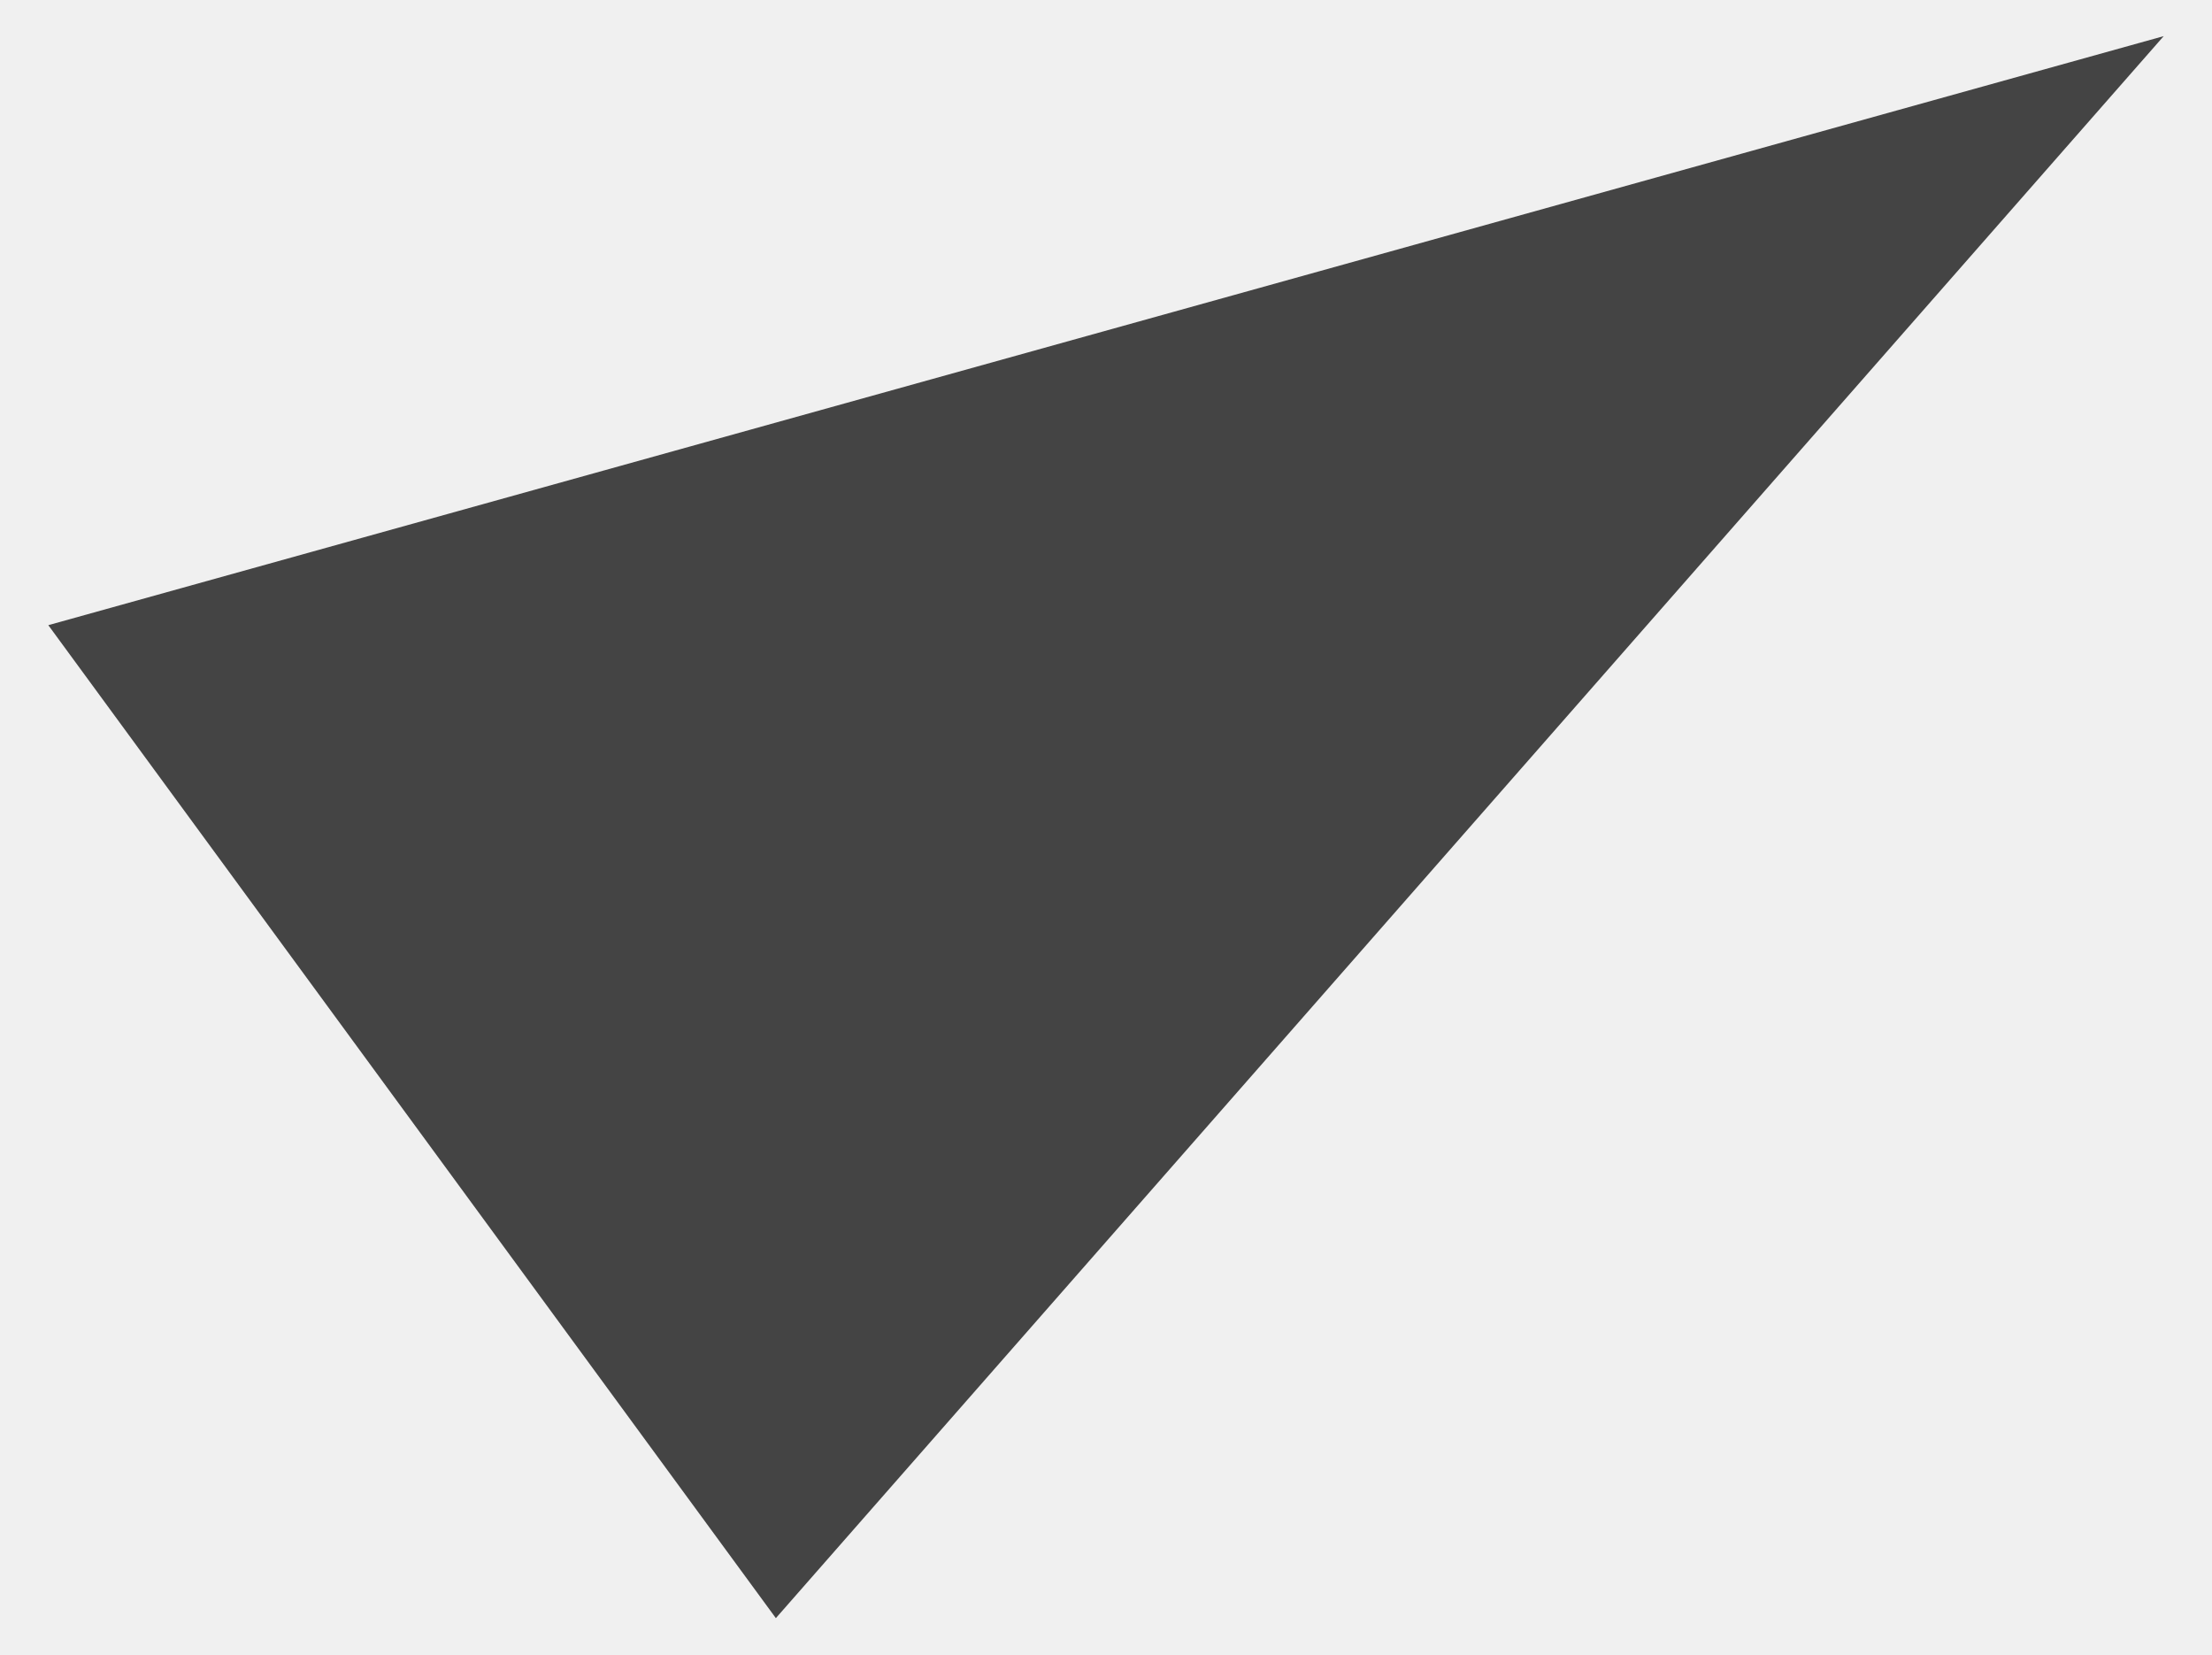
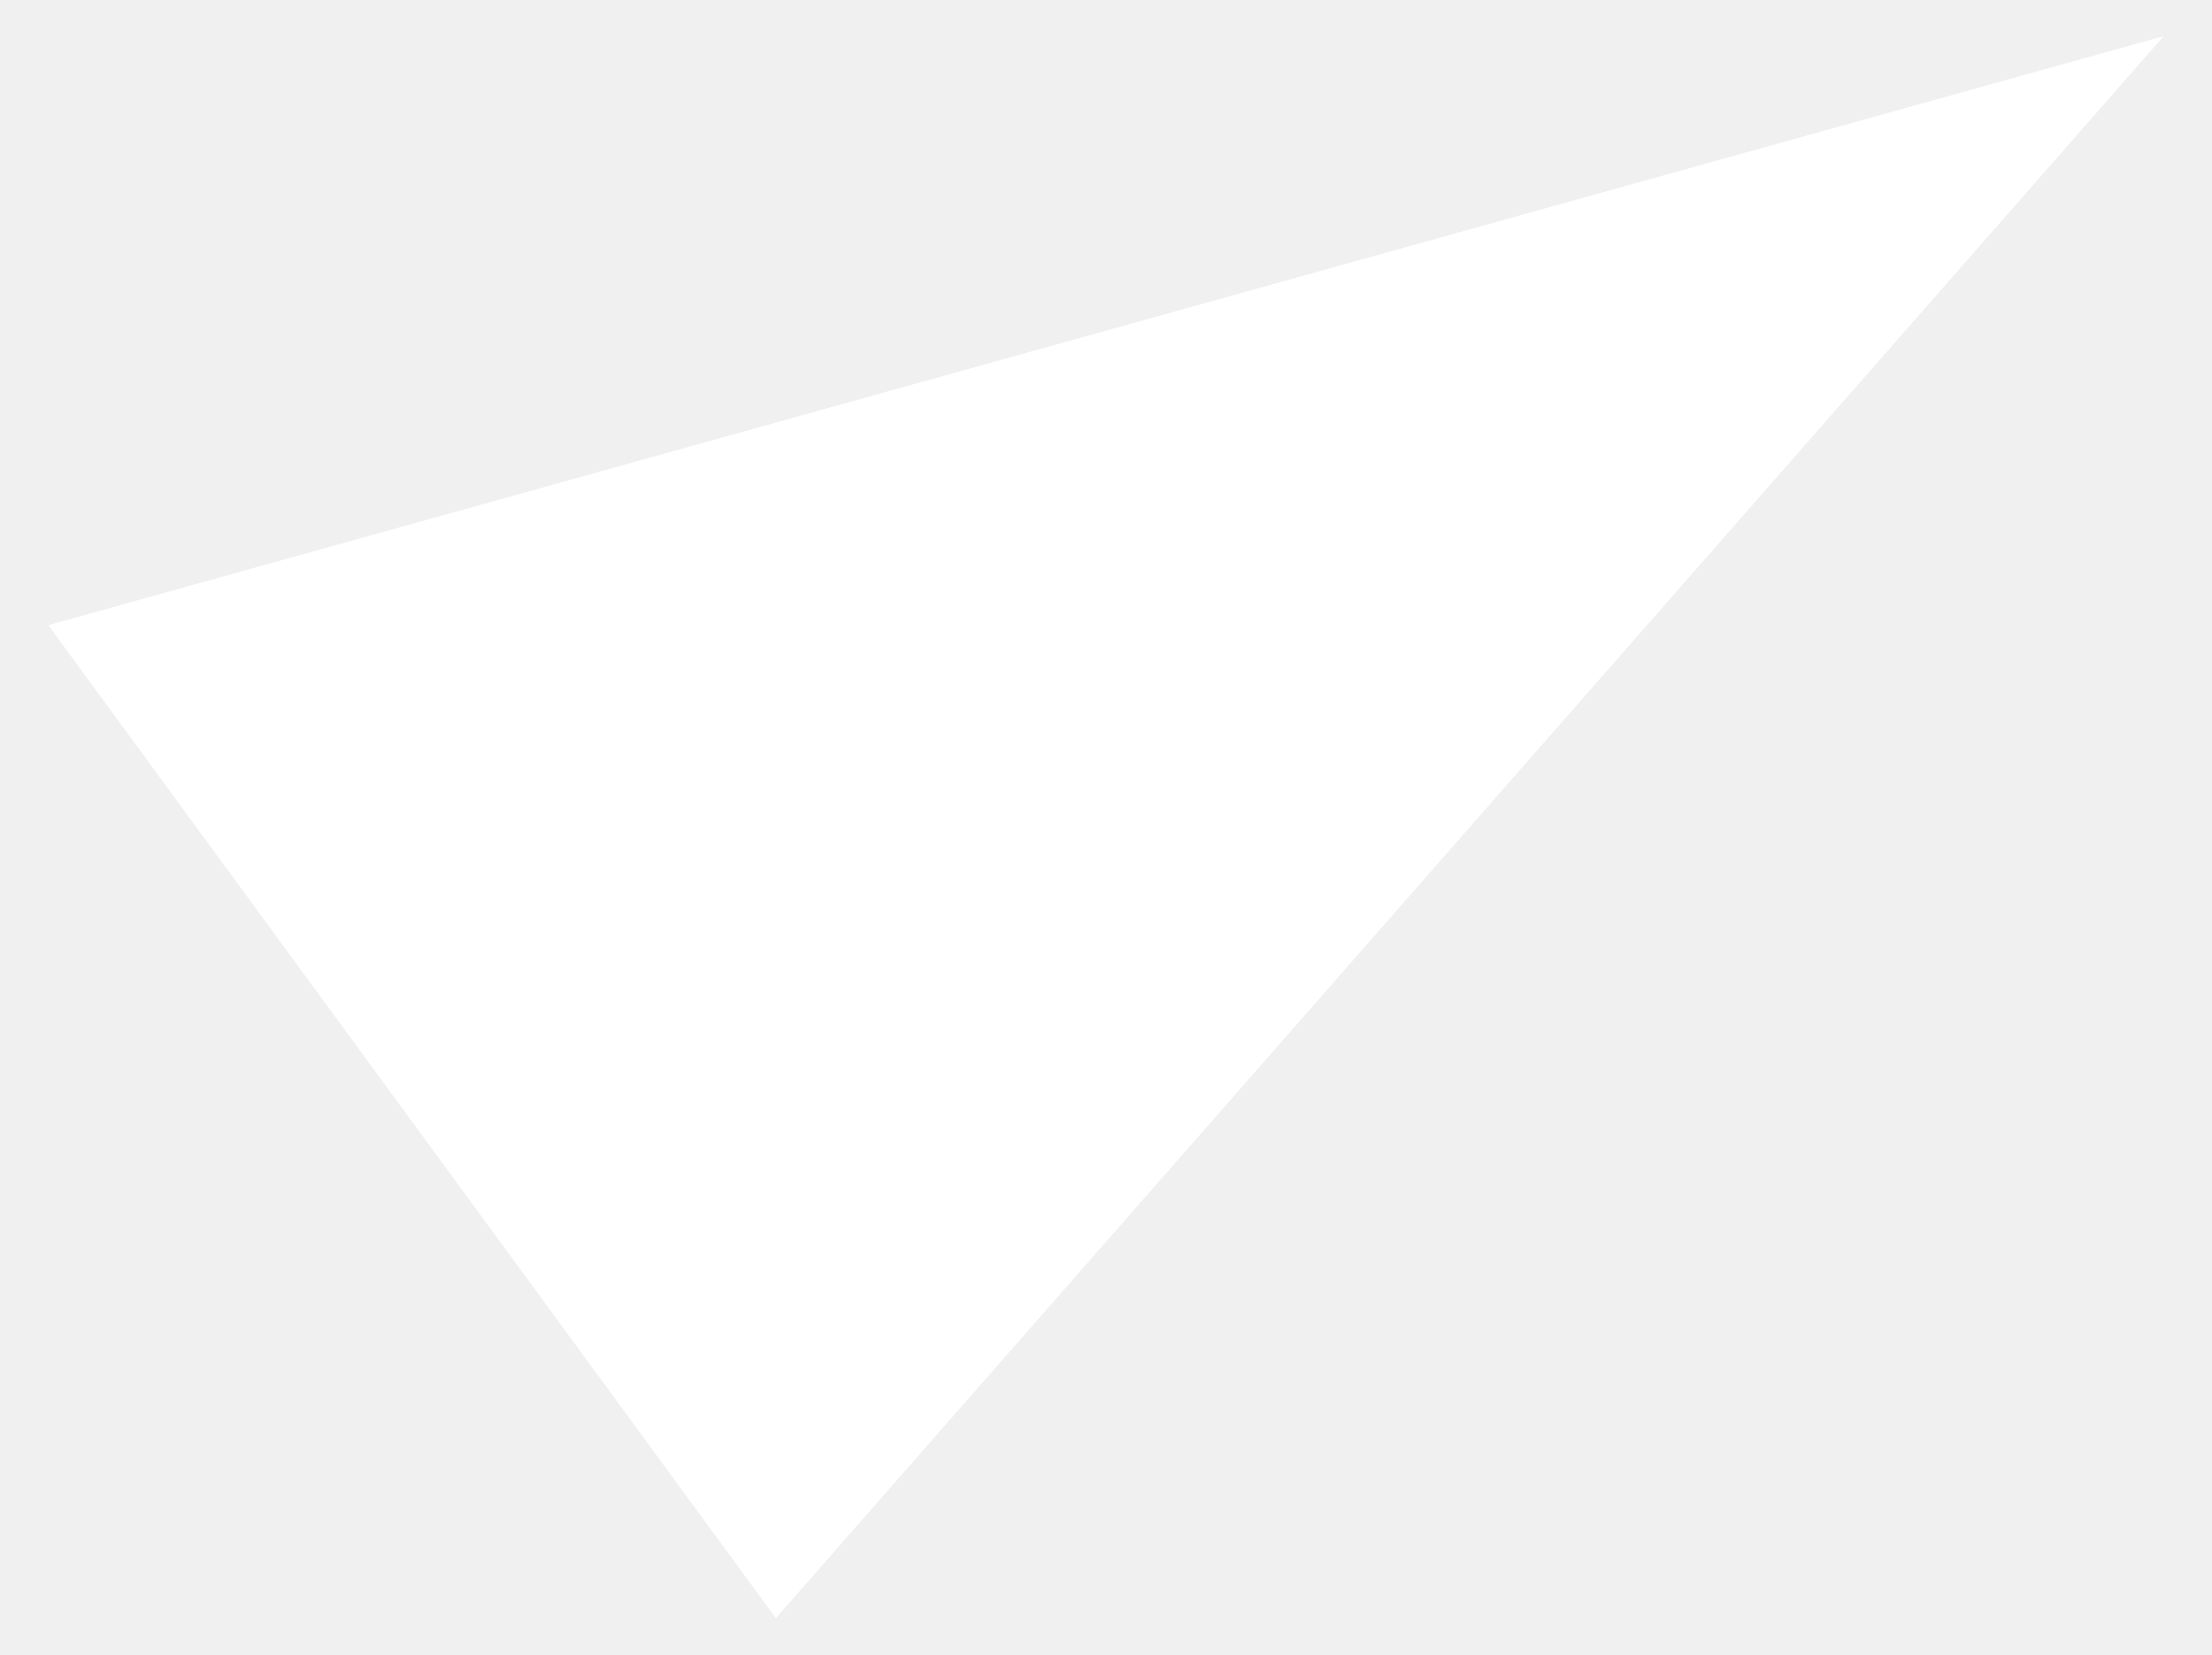
<svg xmlns="http://www.w3.org/2000/svg" viewBox="0 0 138.323 103.419" xml:space="preserve">
-   <path fill-rule="evenodd" clip-rule="evenodd" fill="#444444" d="M3.021,39.084L135.302,2.259l-86.785,98.902L3.021,39.084z" />
+   <path fill-rule="evenodd" clip-rule="evenodd" fill="#ffffff" d="M3.021,39.084L135.302,2.259l-86.785,98.902L3.021,39.084z" />
</svg>
